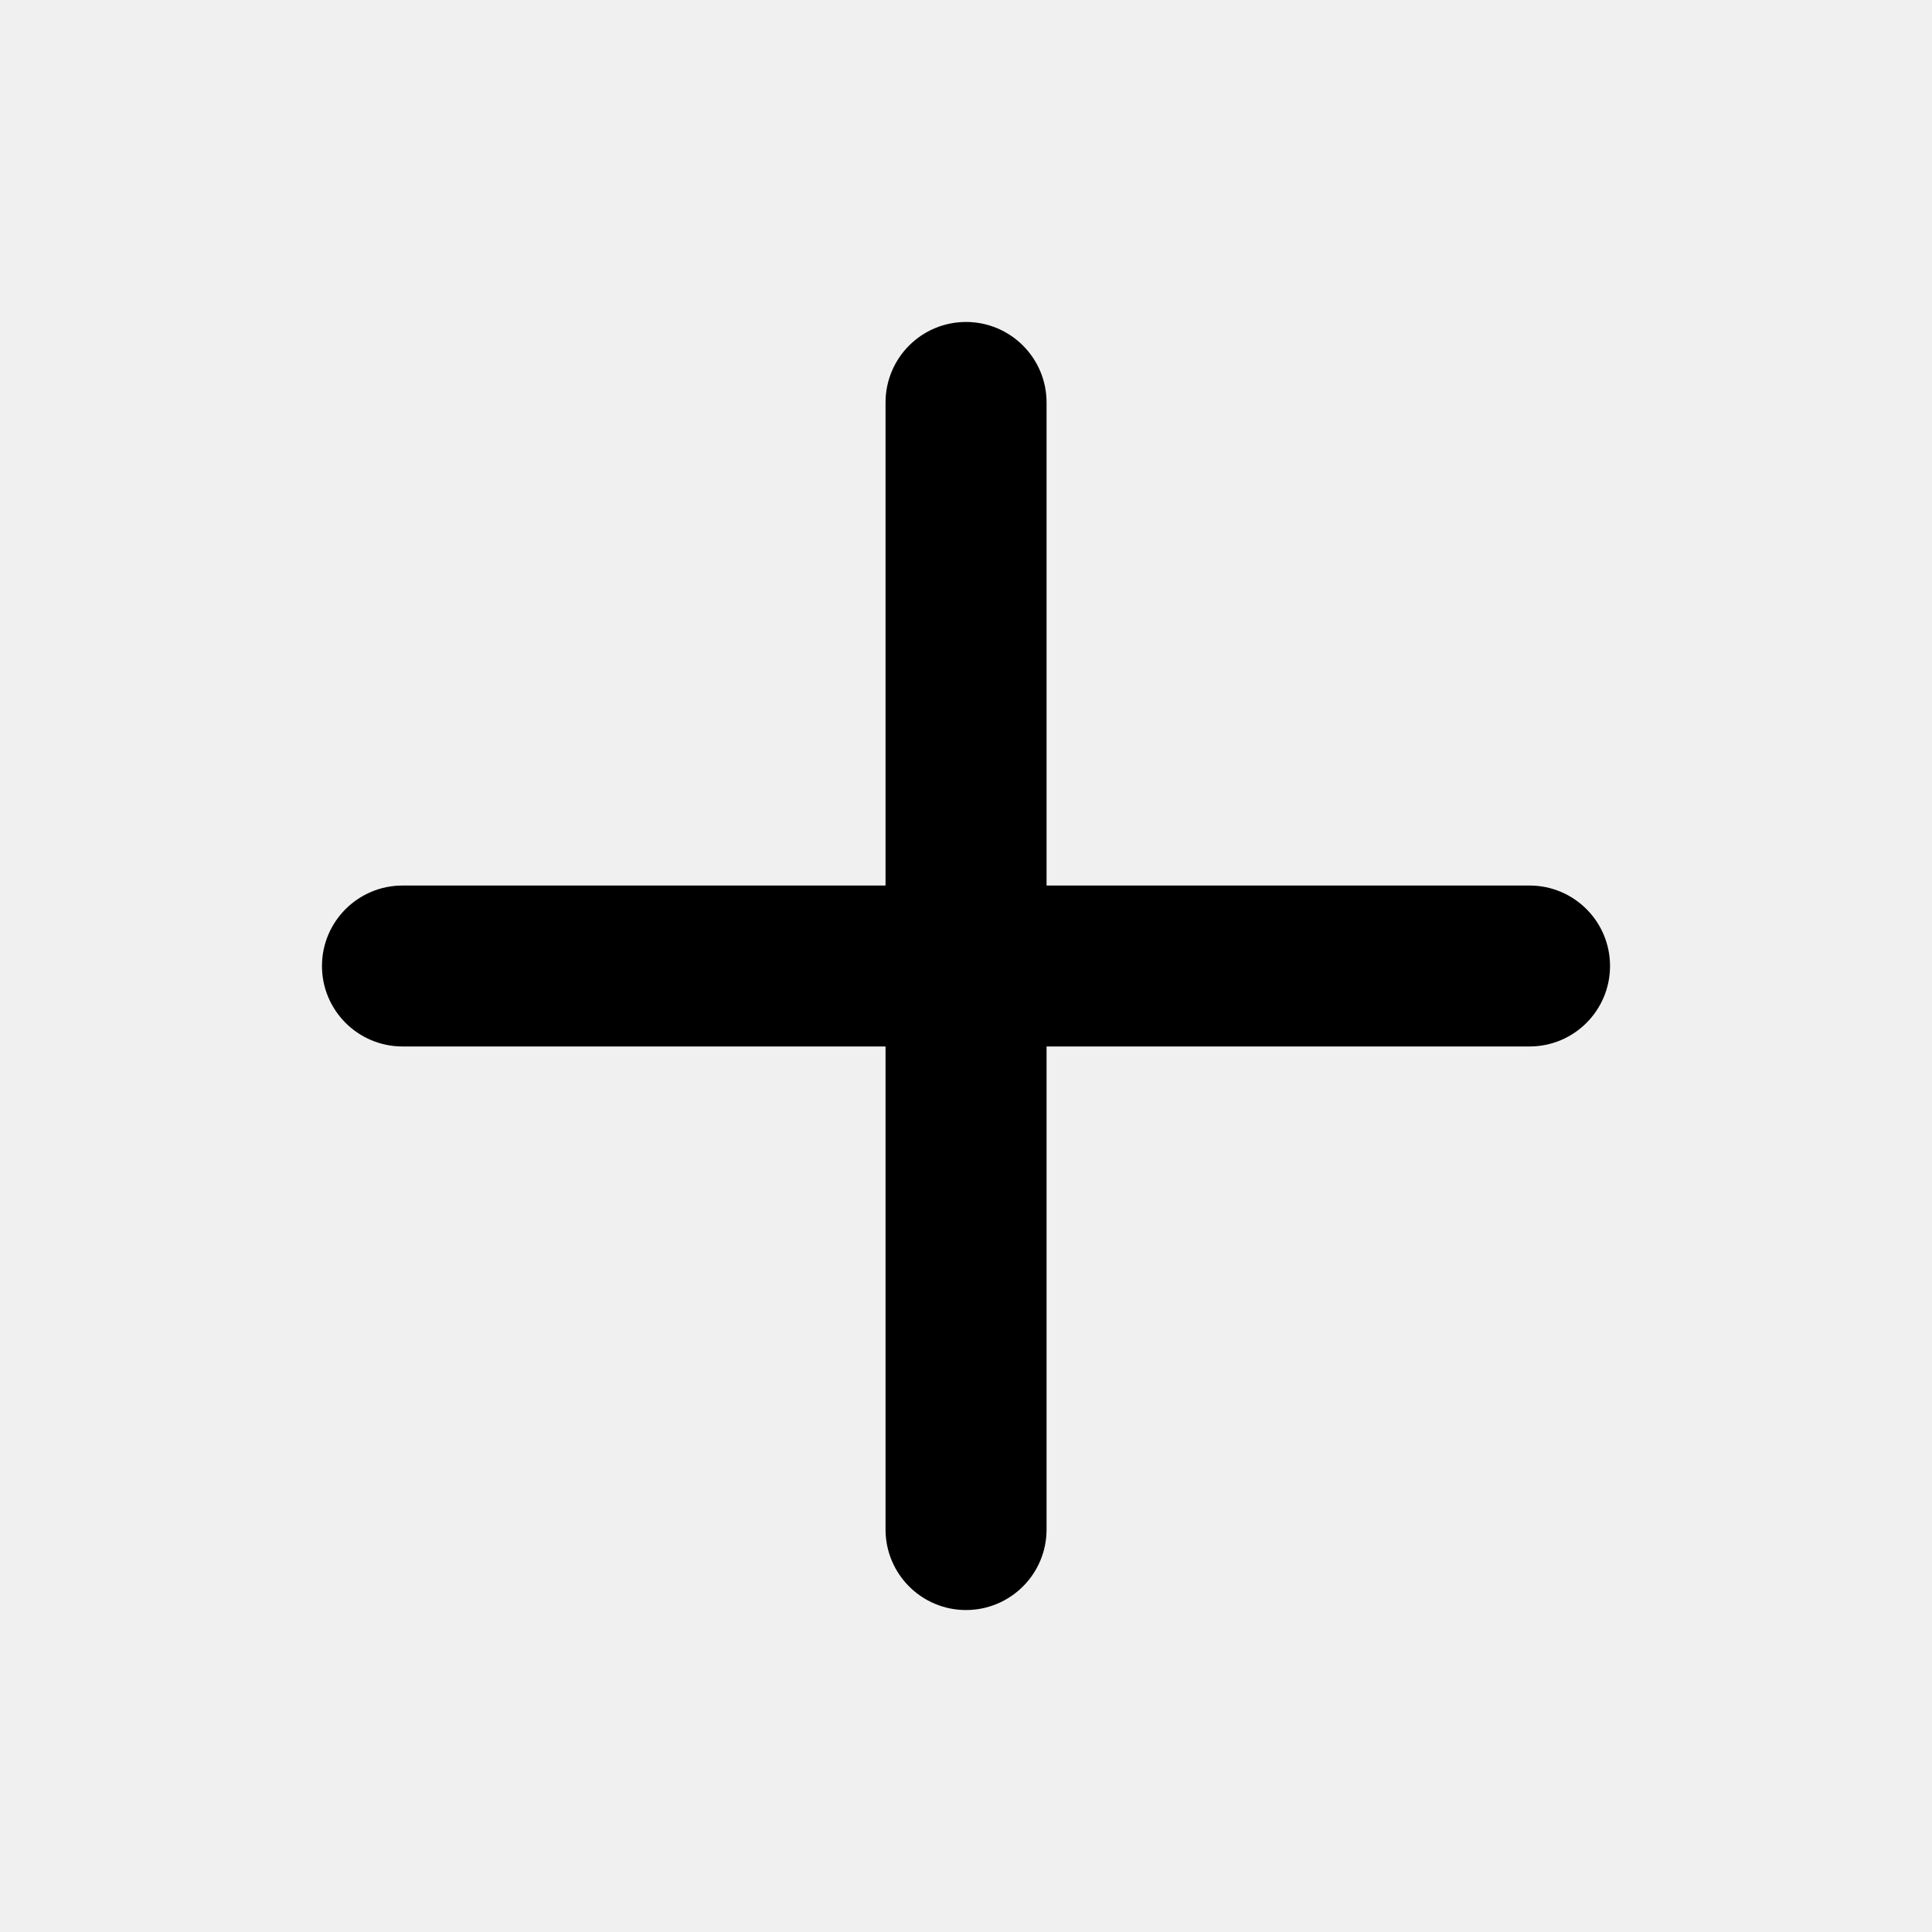
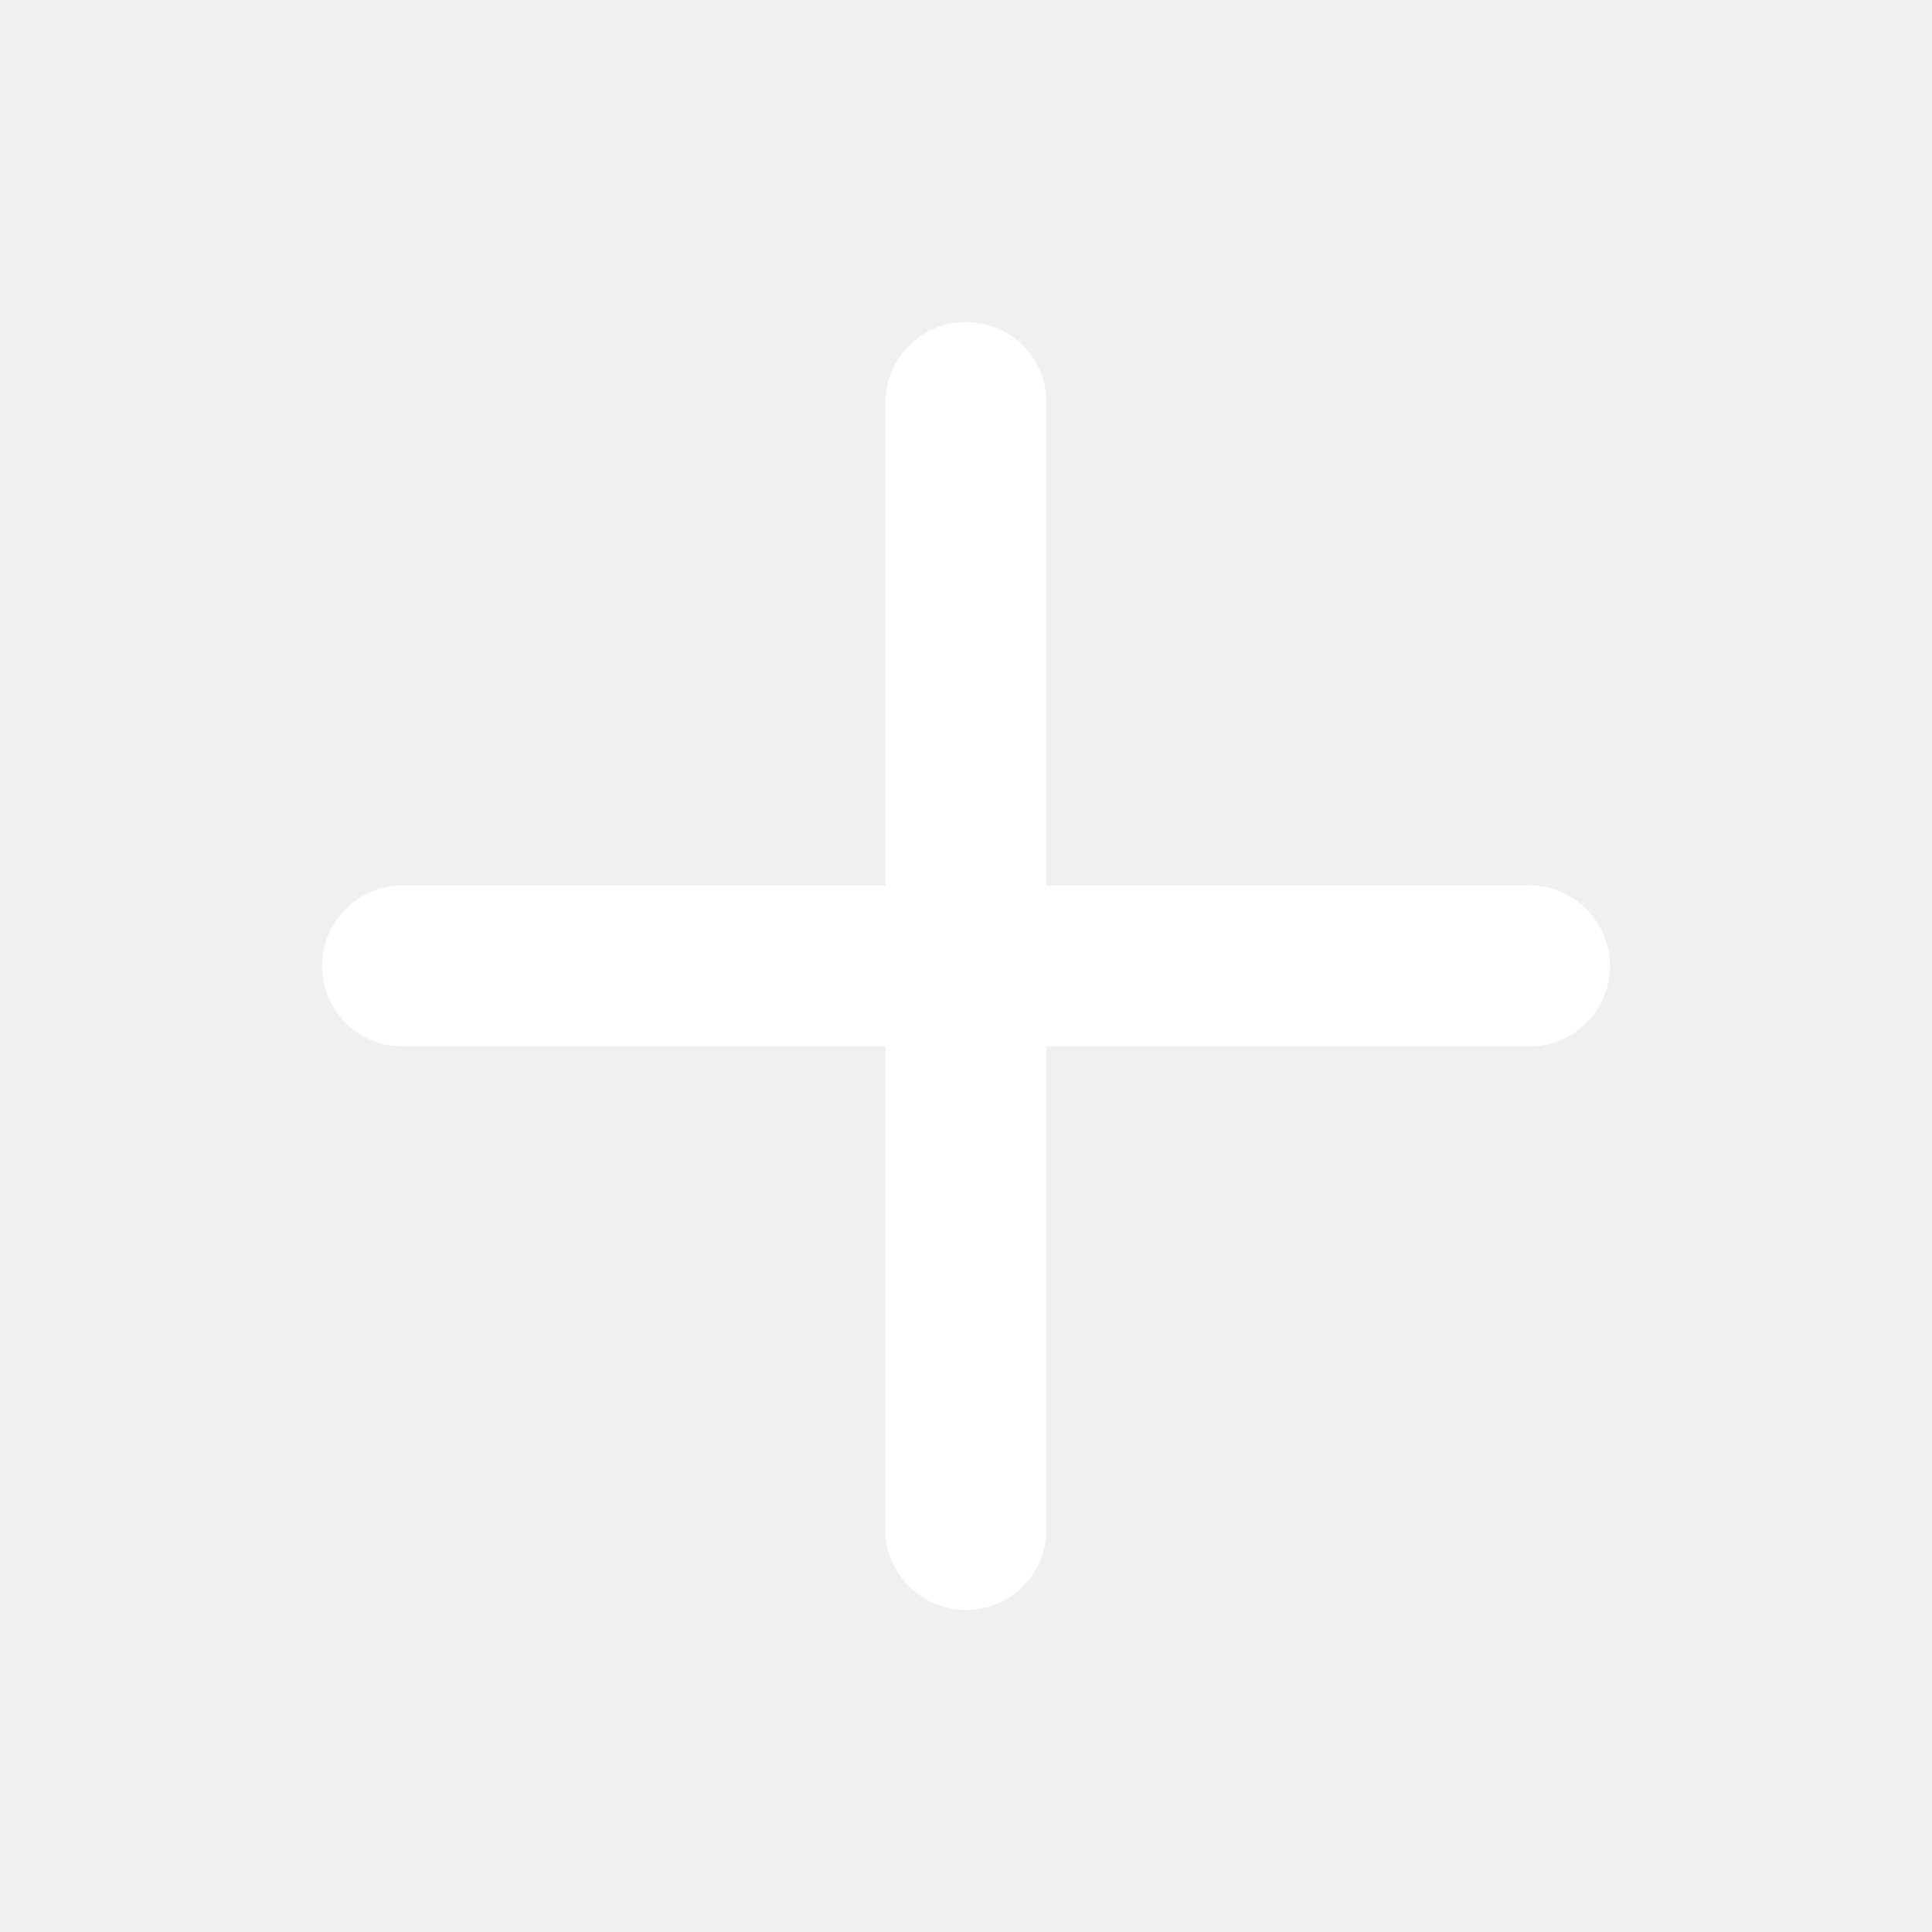
- <svg xmlns="http://www.w3.org/2000/svg" viewBox="0 0 20 20">
-   <path fill-rule="evenodd" clip-rule="evenodd" d="M10.834 4.167C10.834 3.706 10.46 3.333 10 3.333C9.54 3.333 9.167 3.706 9.167 4.167V9.167H4.167C3.707 9.167 3.333 9.54 3.333 10C3.333 10.46 3.707 10.833 4.167 10.833H9.167V15.833C9.167 16.294 9.54 16.667 10 16.667C10.46 16.667 10.834 16.294 10.834 15.833V10.833H15.834C16.294 10.833 16.667 10.46 16.667 10C16.667 9.54 16.294 9.167 15.834 9.167H10.834V4.167Z" />
+ <svg xmlns="http://www.w3.org/2000/svg" viewBox="0 0 16 16" fill="none">
+   <path d="M8.666 3.333C8.666 2.965 8.368 2.667 8 2.667C7.632 2.667 7.333 2.965 7.333 3.333V7.333H3.333C2.965 7.333 2.667 7.632 2.667 8C2.667 8.368 2.965 8.666 3.333 8.666H7.333V12.666C7.333 13.035 7.632 13.333 8 13.333C8.368 13.333 8.666 13.035 8.666 12.666V8.666H12.666C13.035 8.666 13.333 8.368 13.333 8C13.333 7.632 13.035 7.333 12.666 7.333H8.666V3.333Z" fill="white" />
</svg>
